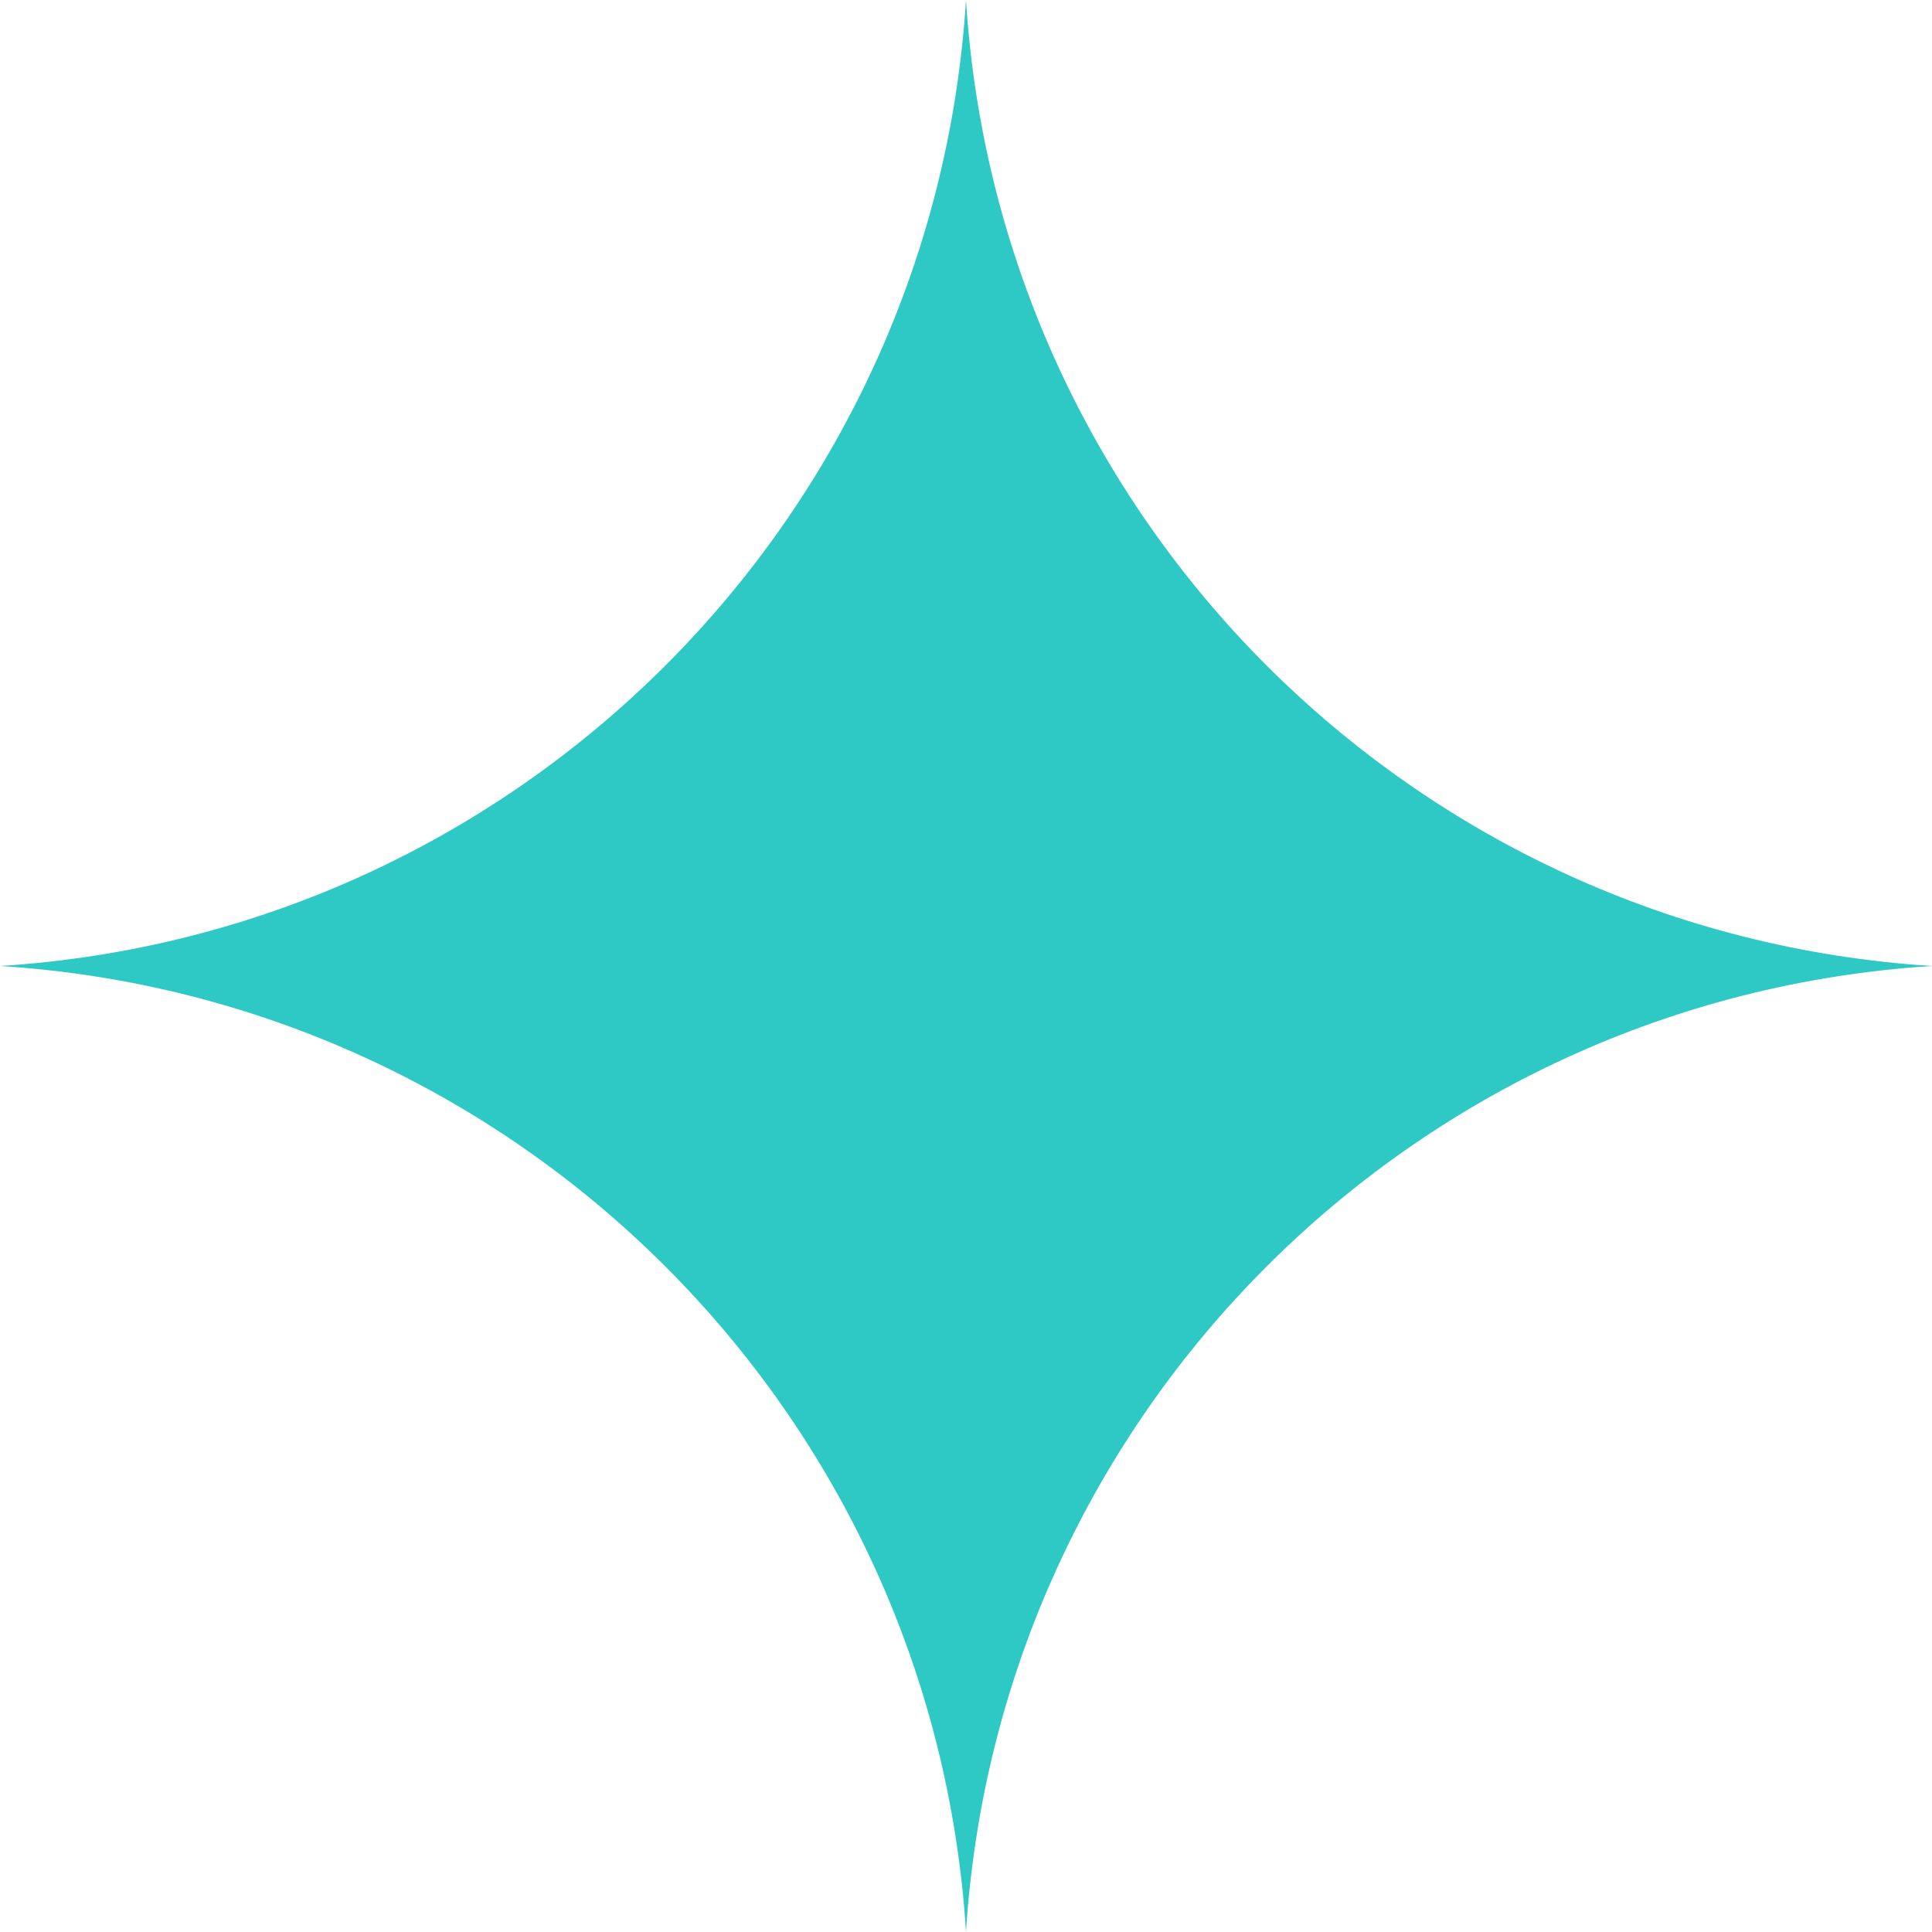
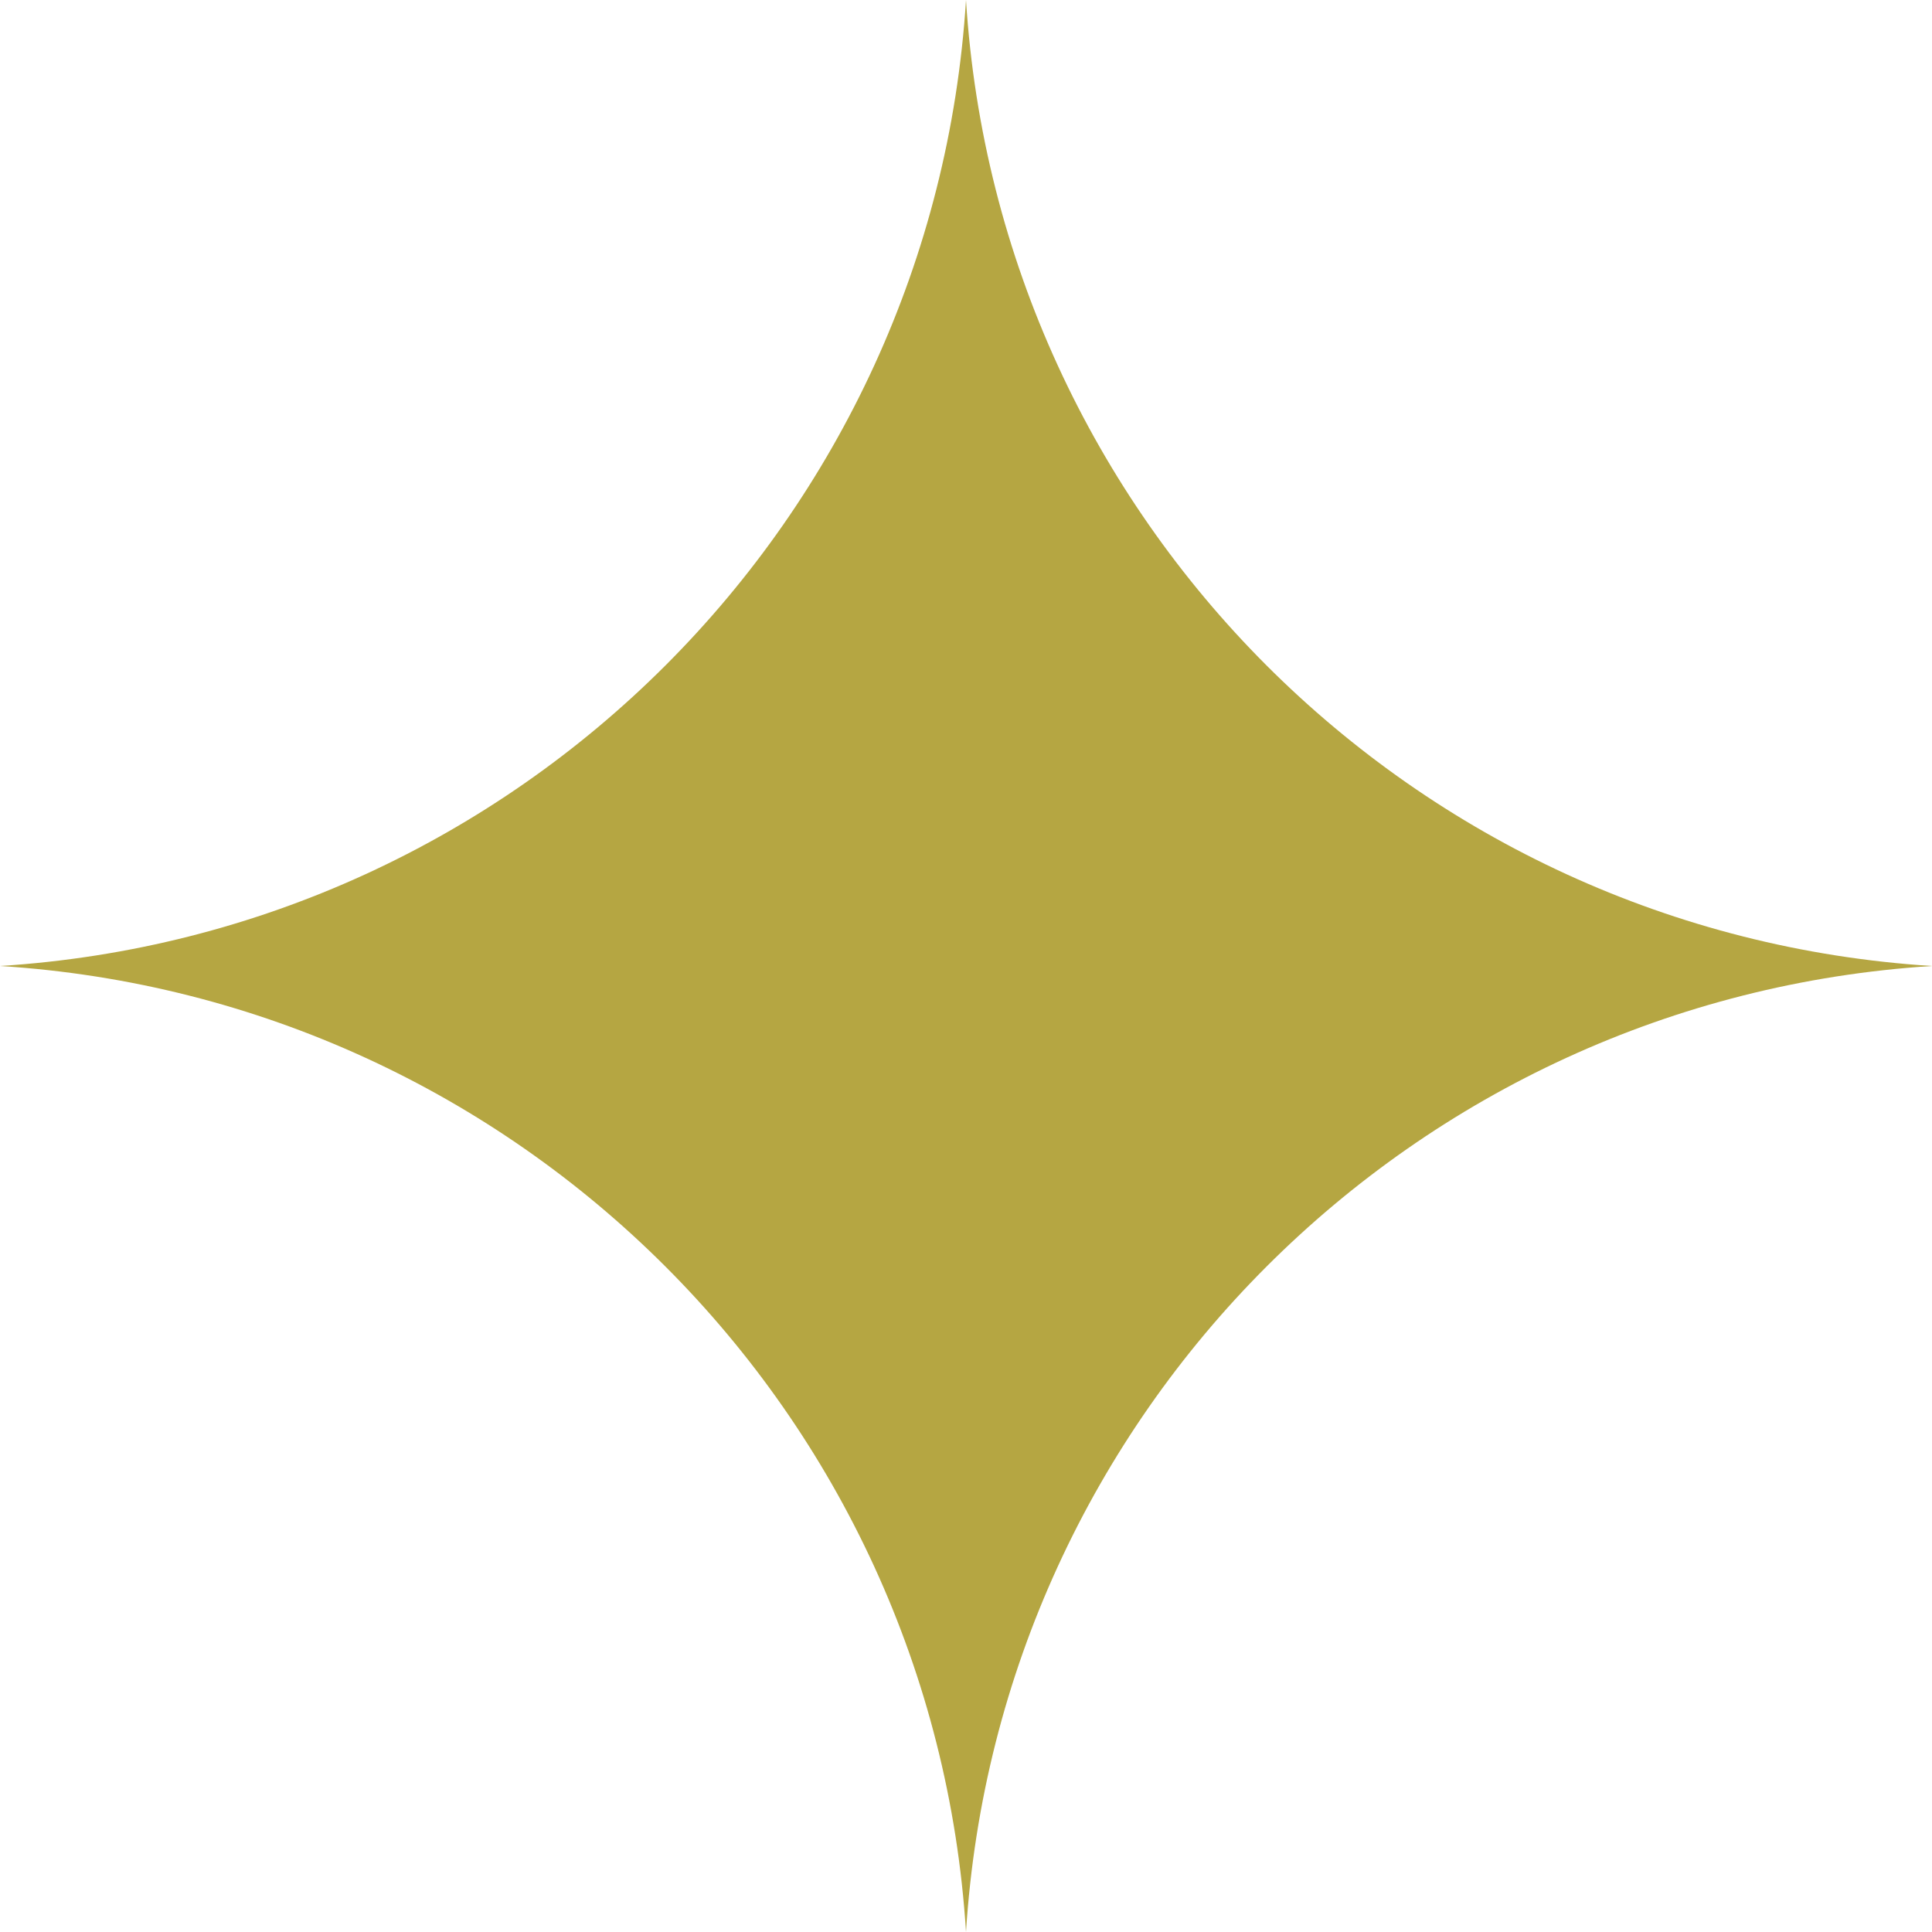
<svg xmlns="http://www.w3.org/2000/svg" viewBox="0 0 150 150" width="150" height="150" fill="none">
-   <path fill="#2ec9c4" d="M75 0c2.546 40.32 34.68 72.454 75 75-40.32 2.546-72.454 34.68-75 75-2.546-40.32-34.68-72.454-75-75 40.32-2.546 72.454-34.68 75-75Z" />
+   <path fill="#B5A642" d="M75 0c2.546 40.32 34.68 72.454 75 75-40.32 2.546-72.454 34.68-75 75-2.546-40.32-34.68-72.454-75-75 40.32-2.546 72.454-34.68 75-75Z" />
</svg>
